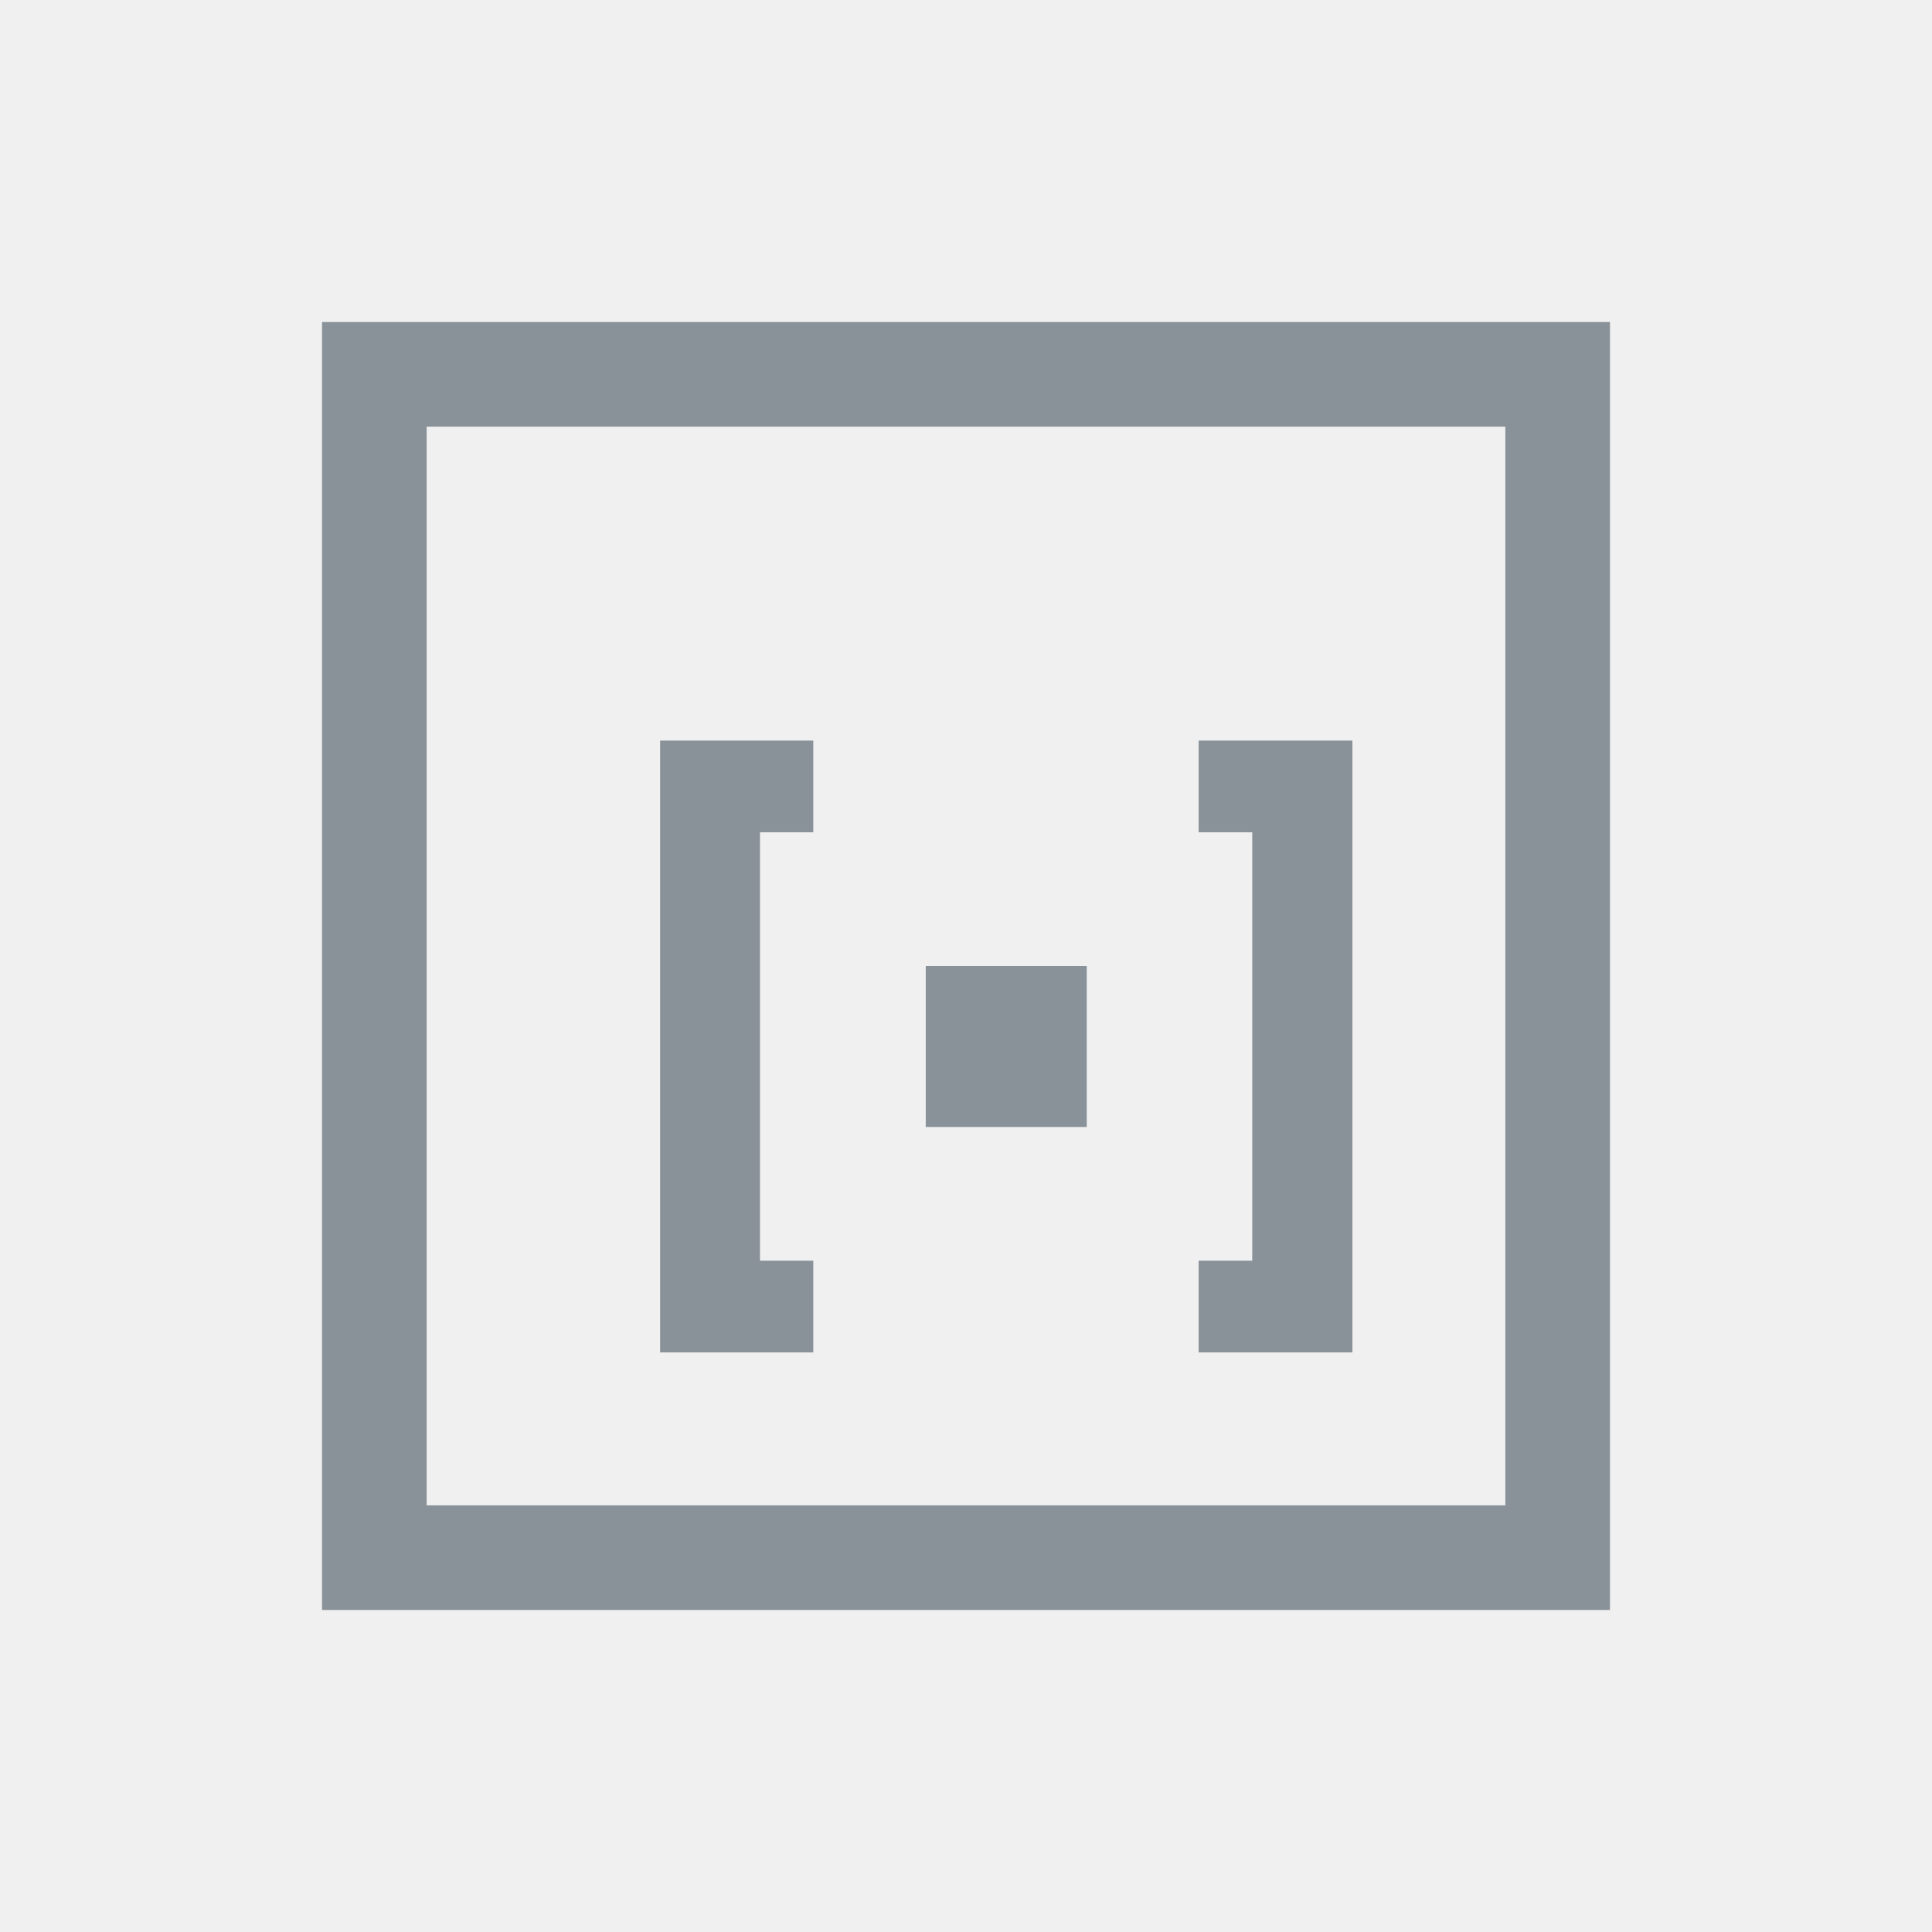
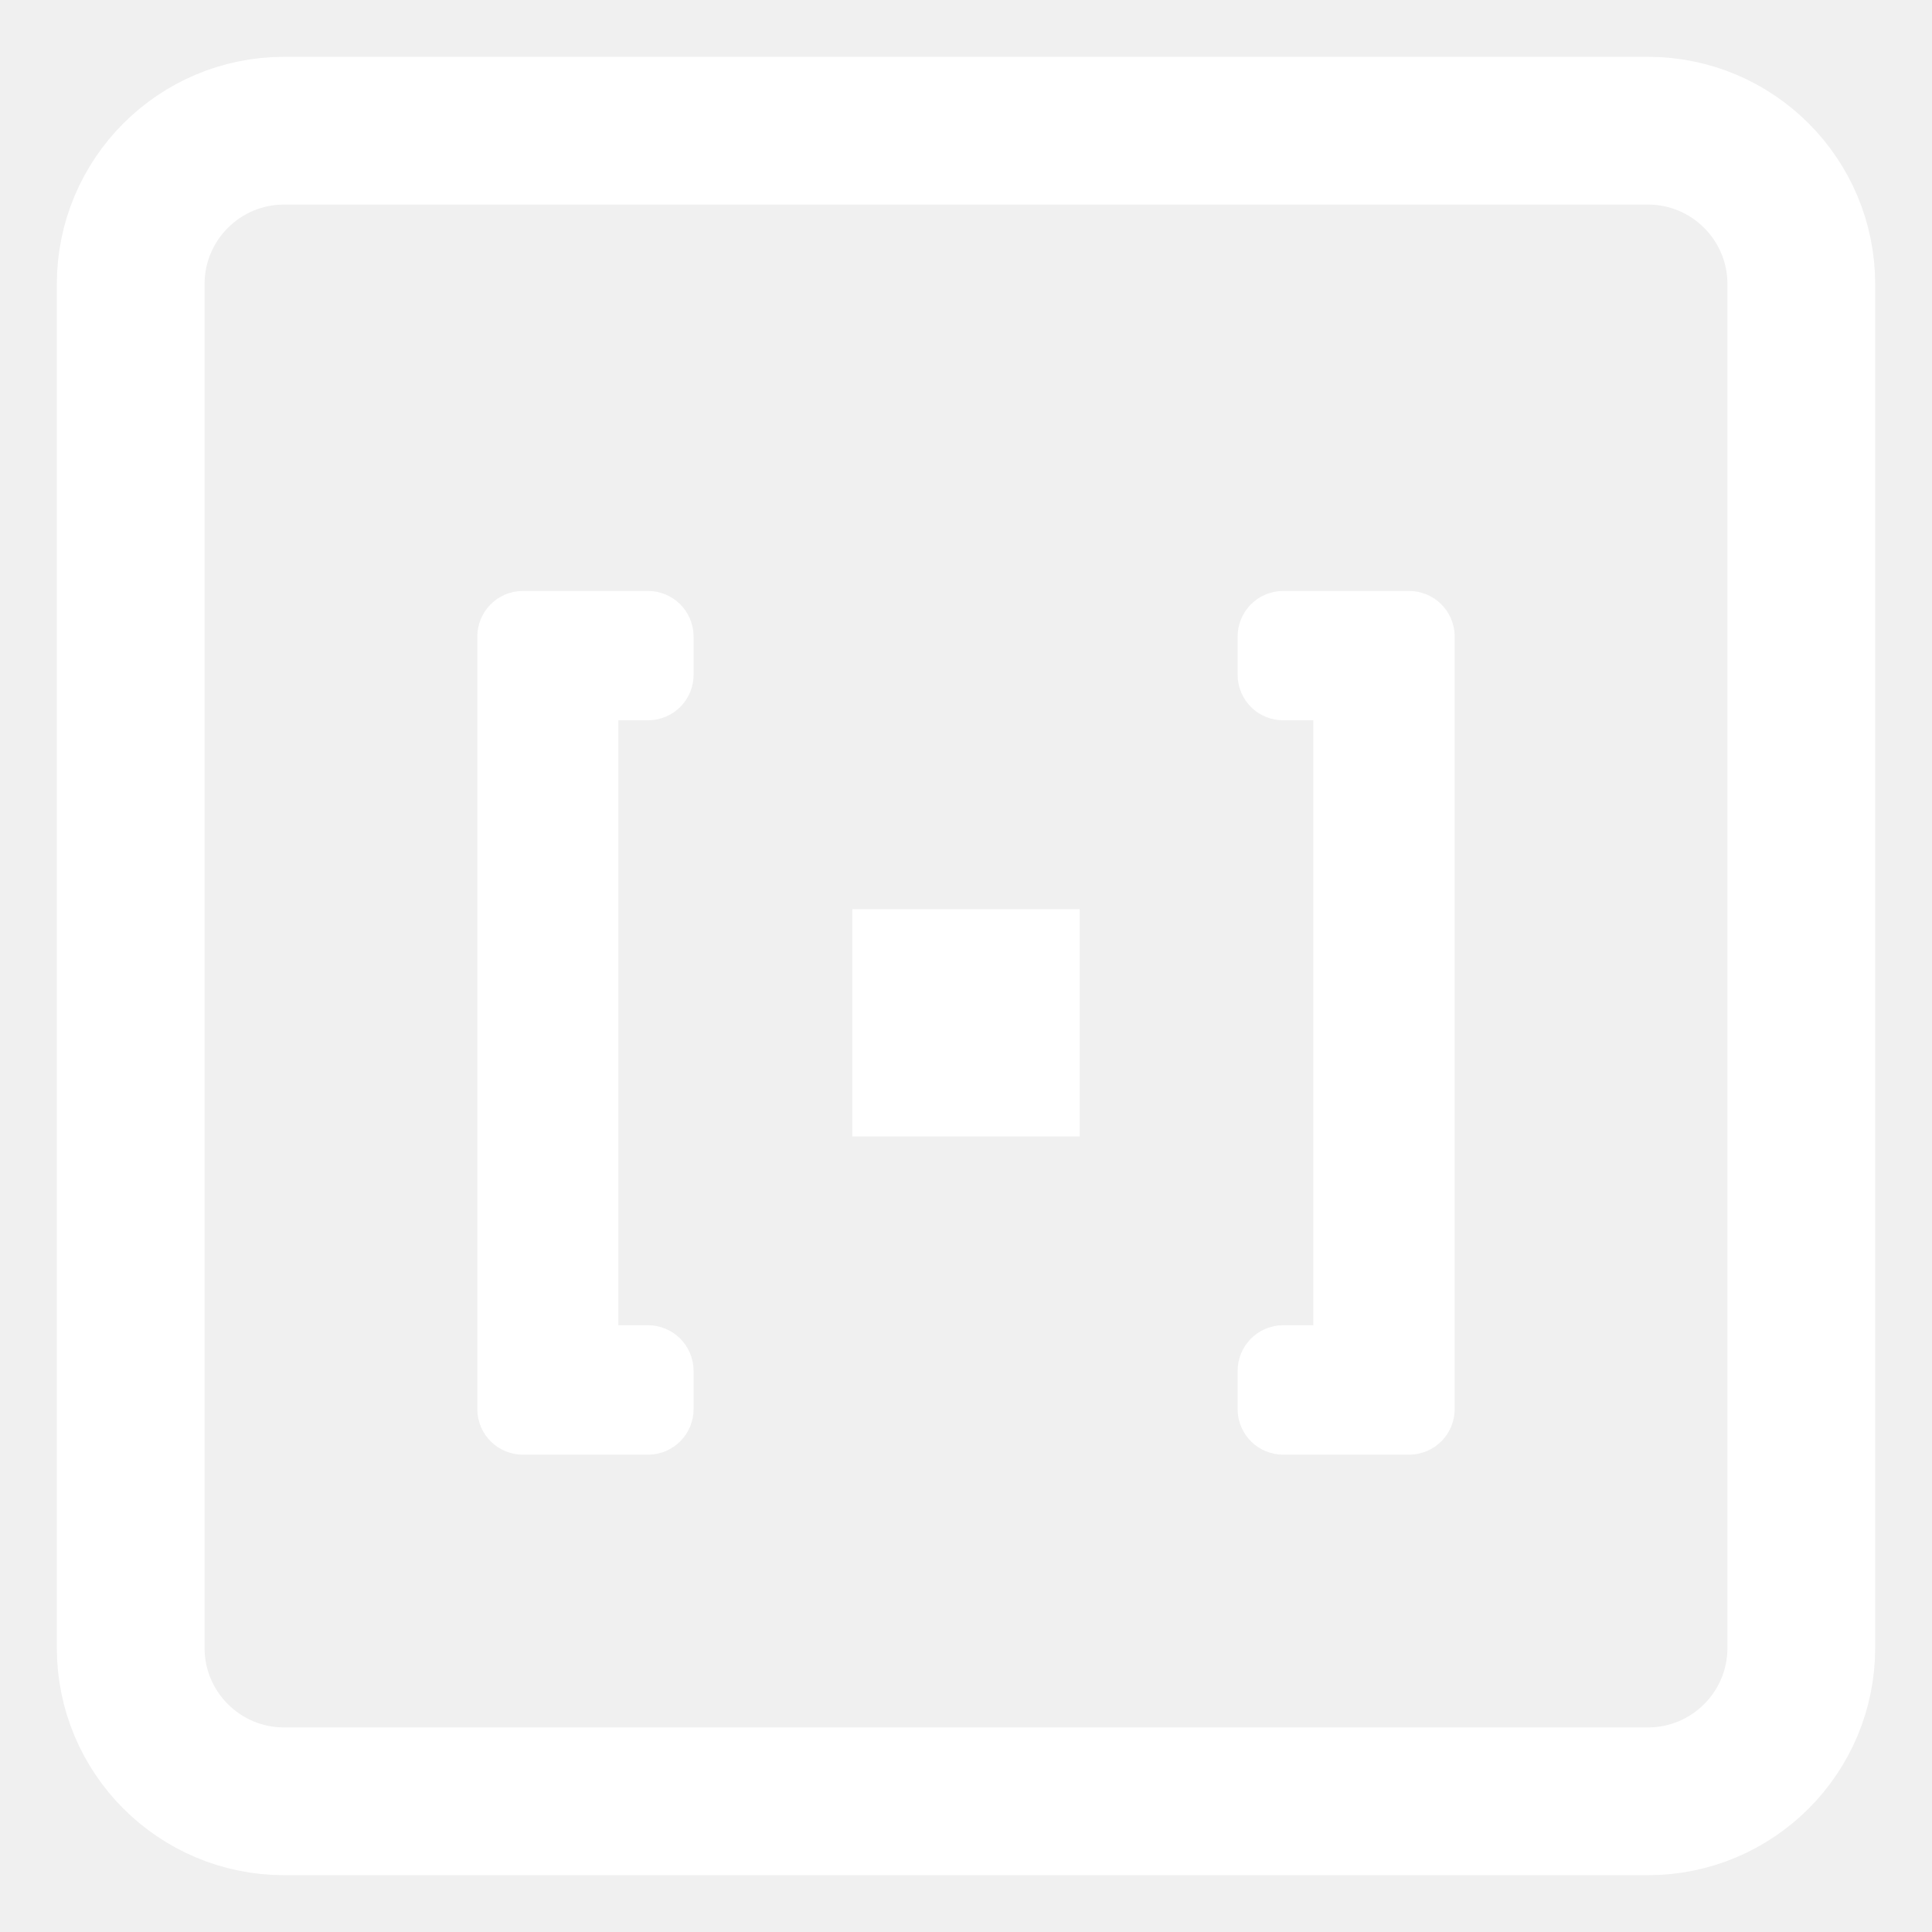
- <svg xmlns="http://www.w3.org/2000/svg" width="24" height="24" viewBox="0 0 24 24" fill="none">
-   <rect x="4.65" y="4.65" width="14.7" height="14.7" stroke="#8A9299" stroke-width="1.3" />
-   <path d="M9.803 9.5V10.039H9.141V15.961H9.803V16.5H8.5V9.5H9.803Z" fill="#8A9299" />
-   <path d="M15.19 10.039V9.5H16.5V16.5H15.19V15.961H15.856V10.039H15.19Z" fill="#8A9299" />
-   <path d="M9.803 9.5V10.039H9.141V15.961H9.803V16.5H8.5V9.5H9.803Z" stroke="#8A9299" stroke-width="0.6" />
-   <path d="M15.19 10.039V9.5H16.5V16.5H15.19V15.961H15.856V10.039H15.19Z" stroke="#8A9299" stroke-width="0.6" />
-   <path d="M12 12.5H13V13.5H12V12.5Z" fill="#8A9299" stroke="#8A9299" />
+ <svg xmlns="http://www.w3.org/2000/svg" width="17" height="17" viewBox="0 0 17 17" fill="none">
+   <rect x="1.15" y="1.15" width="14.7" height="14.7" rx="1.35" stroke="white" stroke-width="1.3" />
+   <path d="M5.703 5.5C5.758 5.5 5.803 5.545 5.803 5.6V5.938C5.803 5.994 5.758 6.038 5.703 6.038H5.241C5.186 6.038 5.141 6.083 5.141 6.138V11.861C5.141 11.917 5.186 11.961 5.241 11.961H5.703C5.758 11.961 5.803 12.006 5.803 12.062V12.4C5.803 12.455 5.758 12.5 5.703 12.5H4.6C4.545 12.5 4.5 12.455 4.5 12.4V5.6C4.5 5.545 4.545 5.5 4.6 5.5H5.703Z" fill="white" />
+   <path d="M11.29 6.038C11.235 6.038 11.19 5.994 11.19 5.938V5.6C11.19 5.545 11.235 5.5 11.29 5.5H12.4C12.455 5.5 12.5 5.545 12.5 5.6V12.4C12.5 12.455 12.455 12.5 12.4 12.5H11.29C11.235 12.5 11.19 12.455 11.19 12.4V12.062C11.19 12.006 11.235 11.961 11.29 11.961H11.756C11.811 11.961 11.856 11.917 11.856 11.861V6.138C11.856 6.083 11.811 6.038 11.756 6.038H11.29Z" fill="white" />
+   <path d="M5.703 5.5C5.758 5.5 5.803 5.545 5.803 5.6V5.938C5.803 5.994 5.758 6.038 5.703 6.038H5.241C5.186 6.038 5.141 6.083 5.141 6.138V11.861C5.141 11.917 5.186 11.961 5.241 11.961H5.703C5.758 11.961 5.803 12.006 5.803 12.062V12.4C5.803 12.455 5.758 12.5 5.703 12.5H4.6C4.545 12.5 4.5 12.455 4.5 12.4V5.6C4.5 5.545 4.545 5.5 4.6 5.5H5.703Z" stroke="white" stroke-width="0.6" />
+   <path d="M11.29 6.038C11.235 6.038 11.19 5.994 11.19 5.938V5.6C11.19 5.545 11.235 5.5 11.29 5.5H12.4C12.455 5.5 12.5 5.545 12.5 5.6V12.4C12.5 12.455 12.455 12.5 12.4 12.5H11.29C11.235 12.5 11.19 12.455 11.19 12.4V12.062C11.19 12.006 11.235 11.961 11.29 11.961H11.756C11.811 11.961 11.856 11.917 11.856 11.861V6.138C11.856 6.083 11.811 6.038 11.756 6.038H11.29Z" stroke="white" stroke-width="0.6" />
+   <path d="M8 9.5V8.5H9V9.5H8Z" fill="white" stroke="white" />
</svg>
